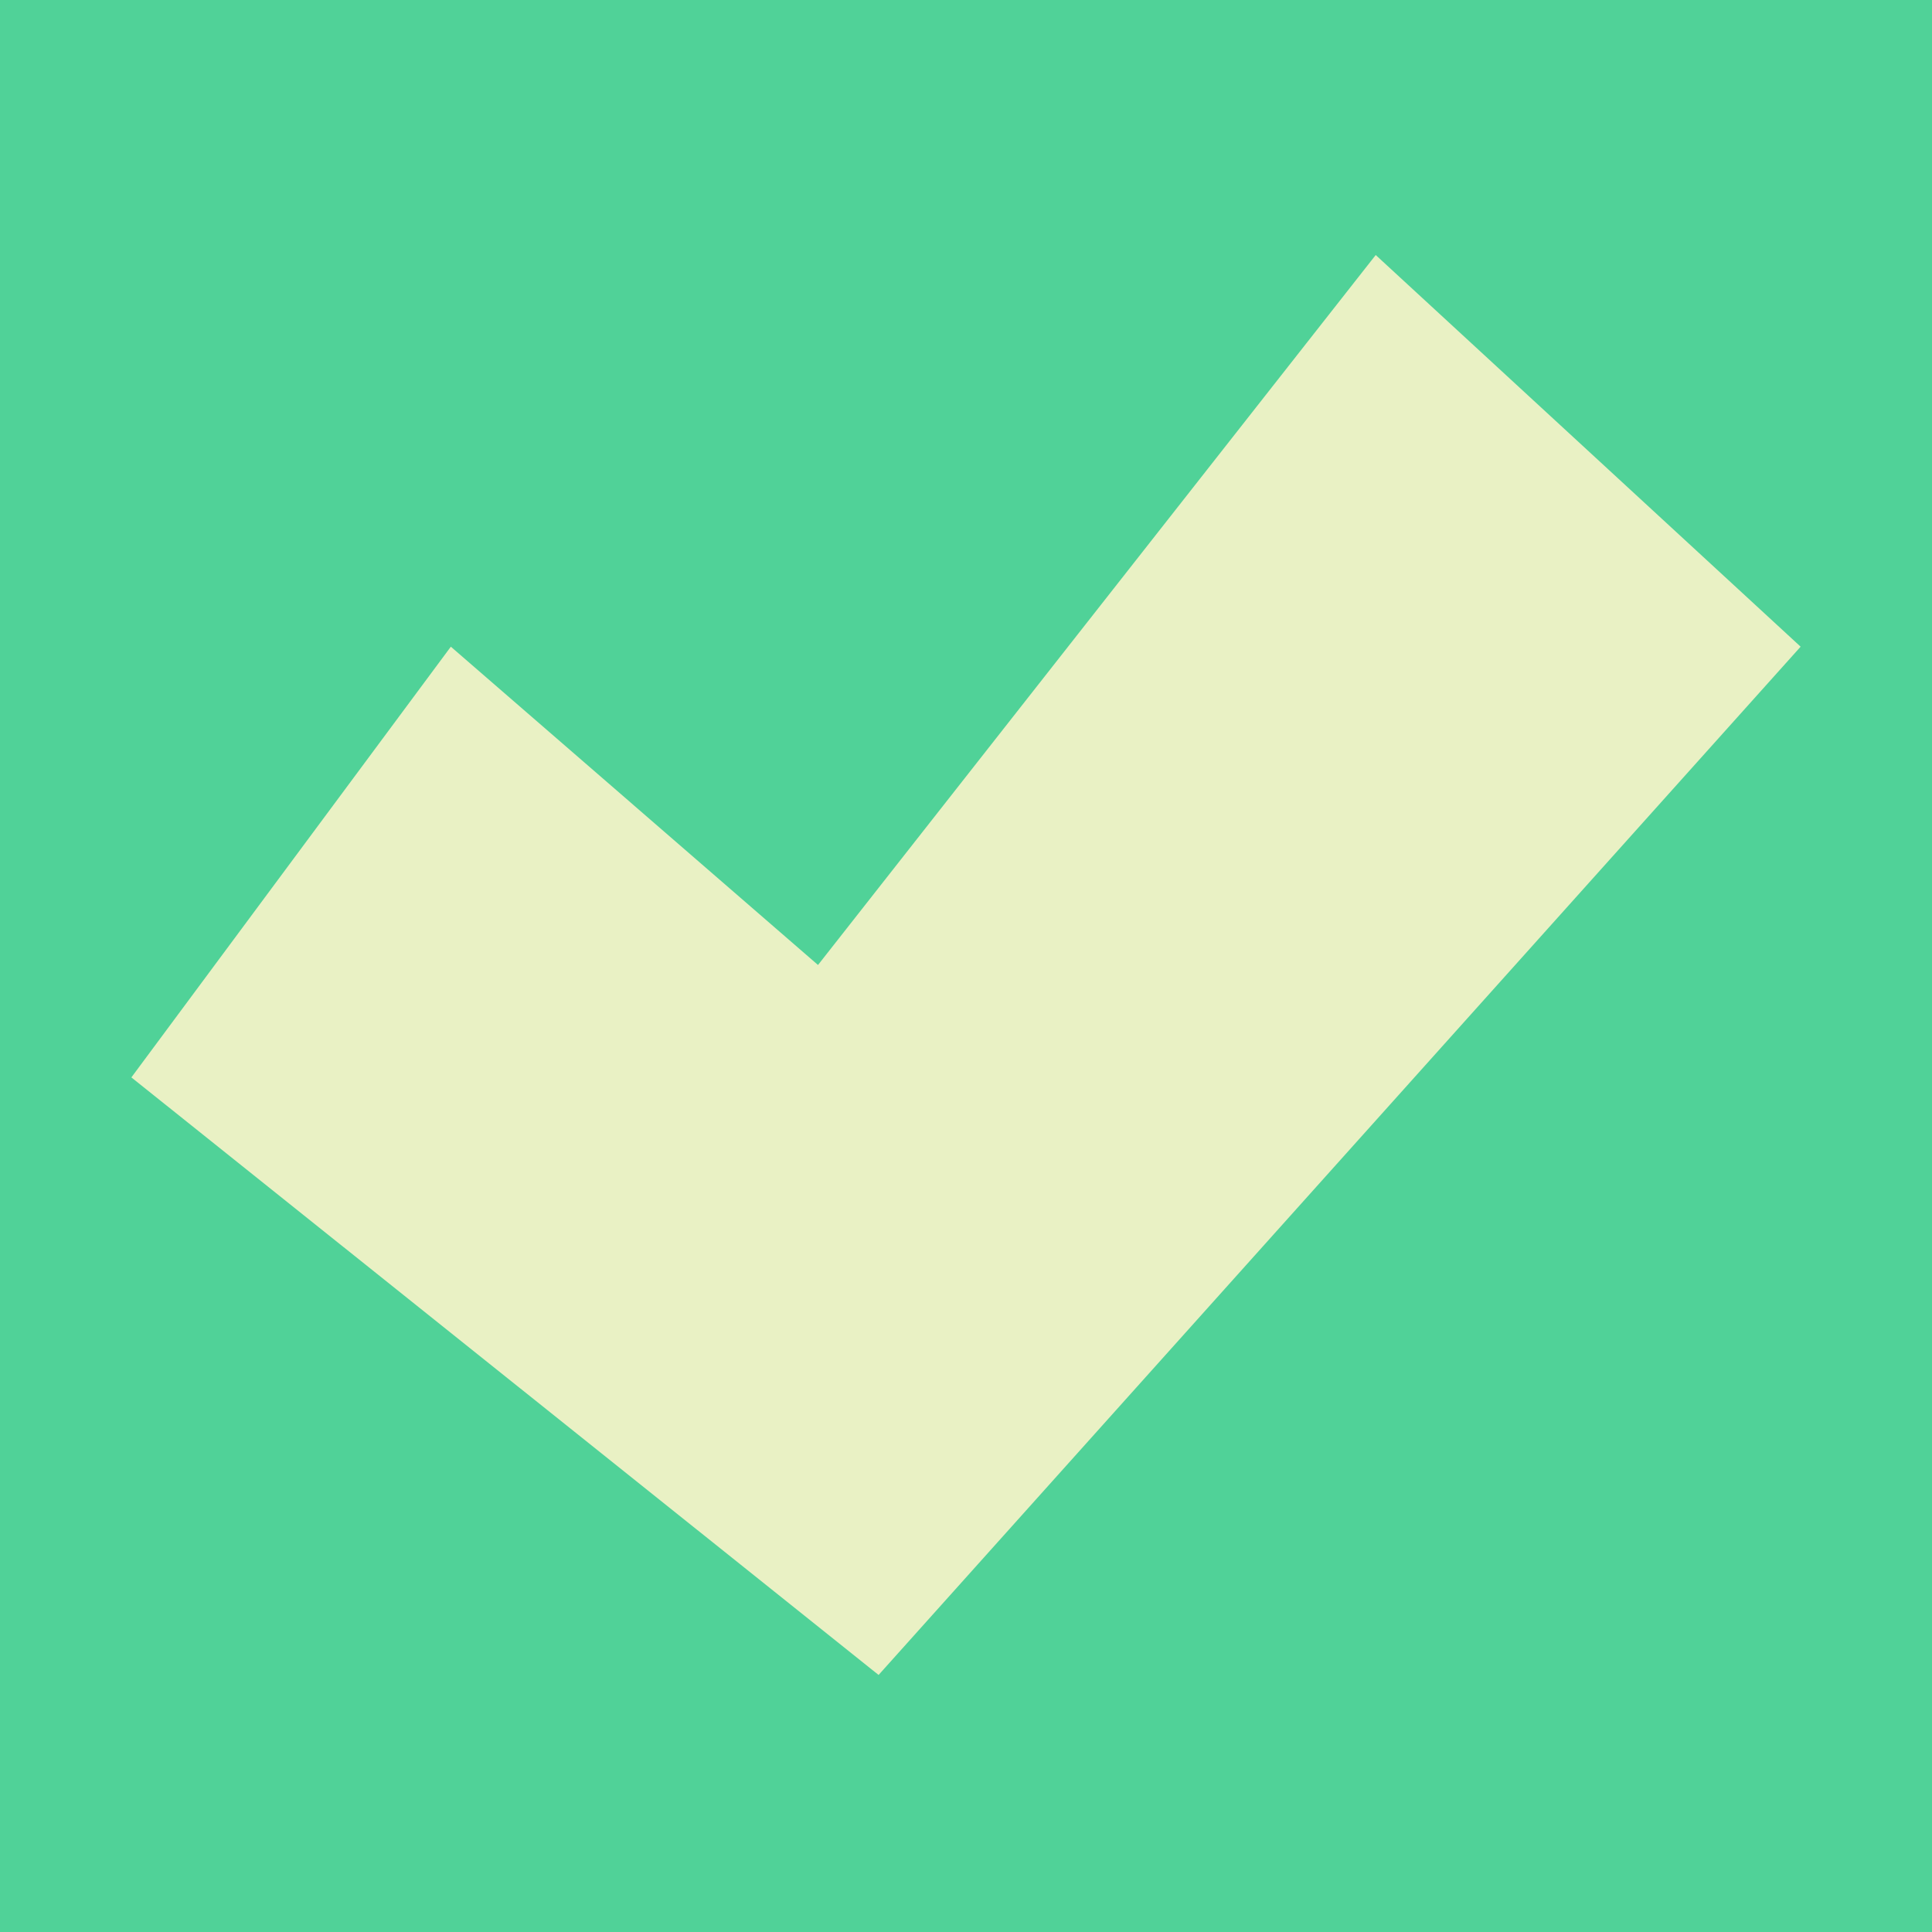
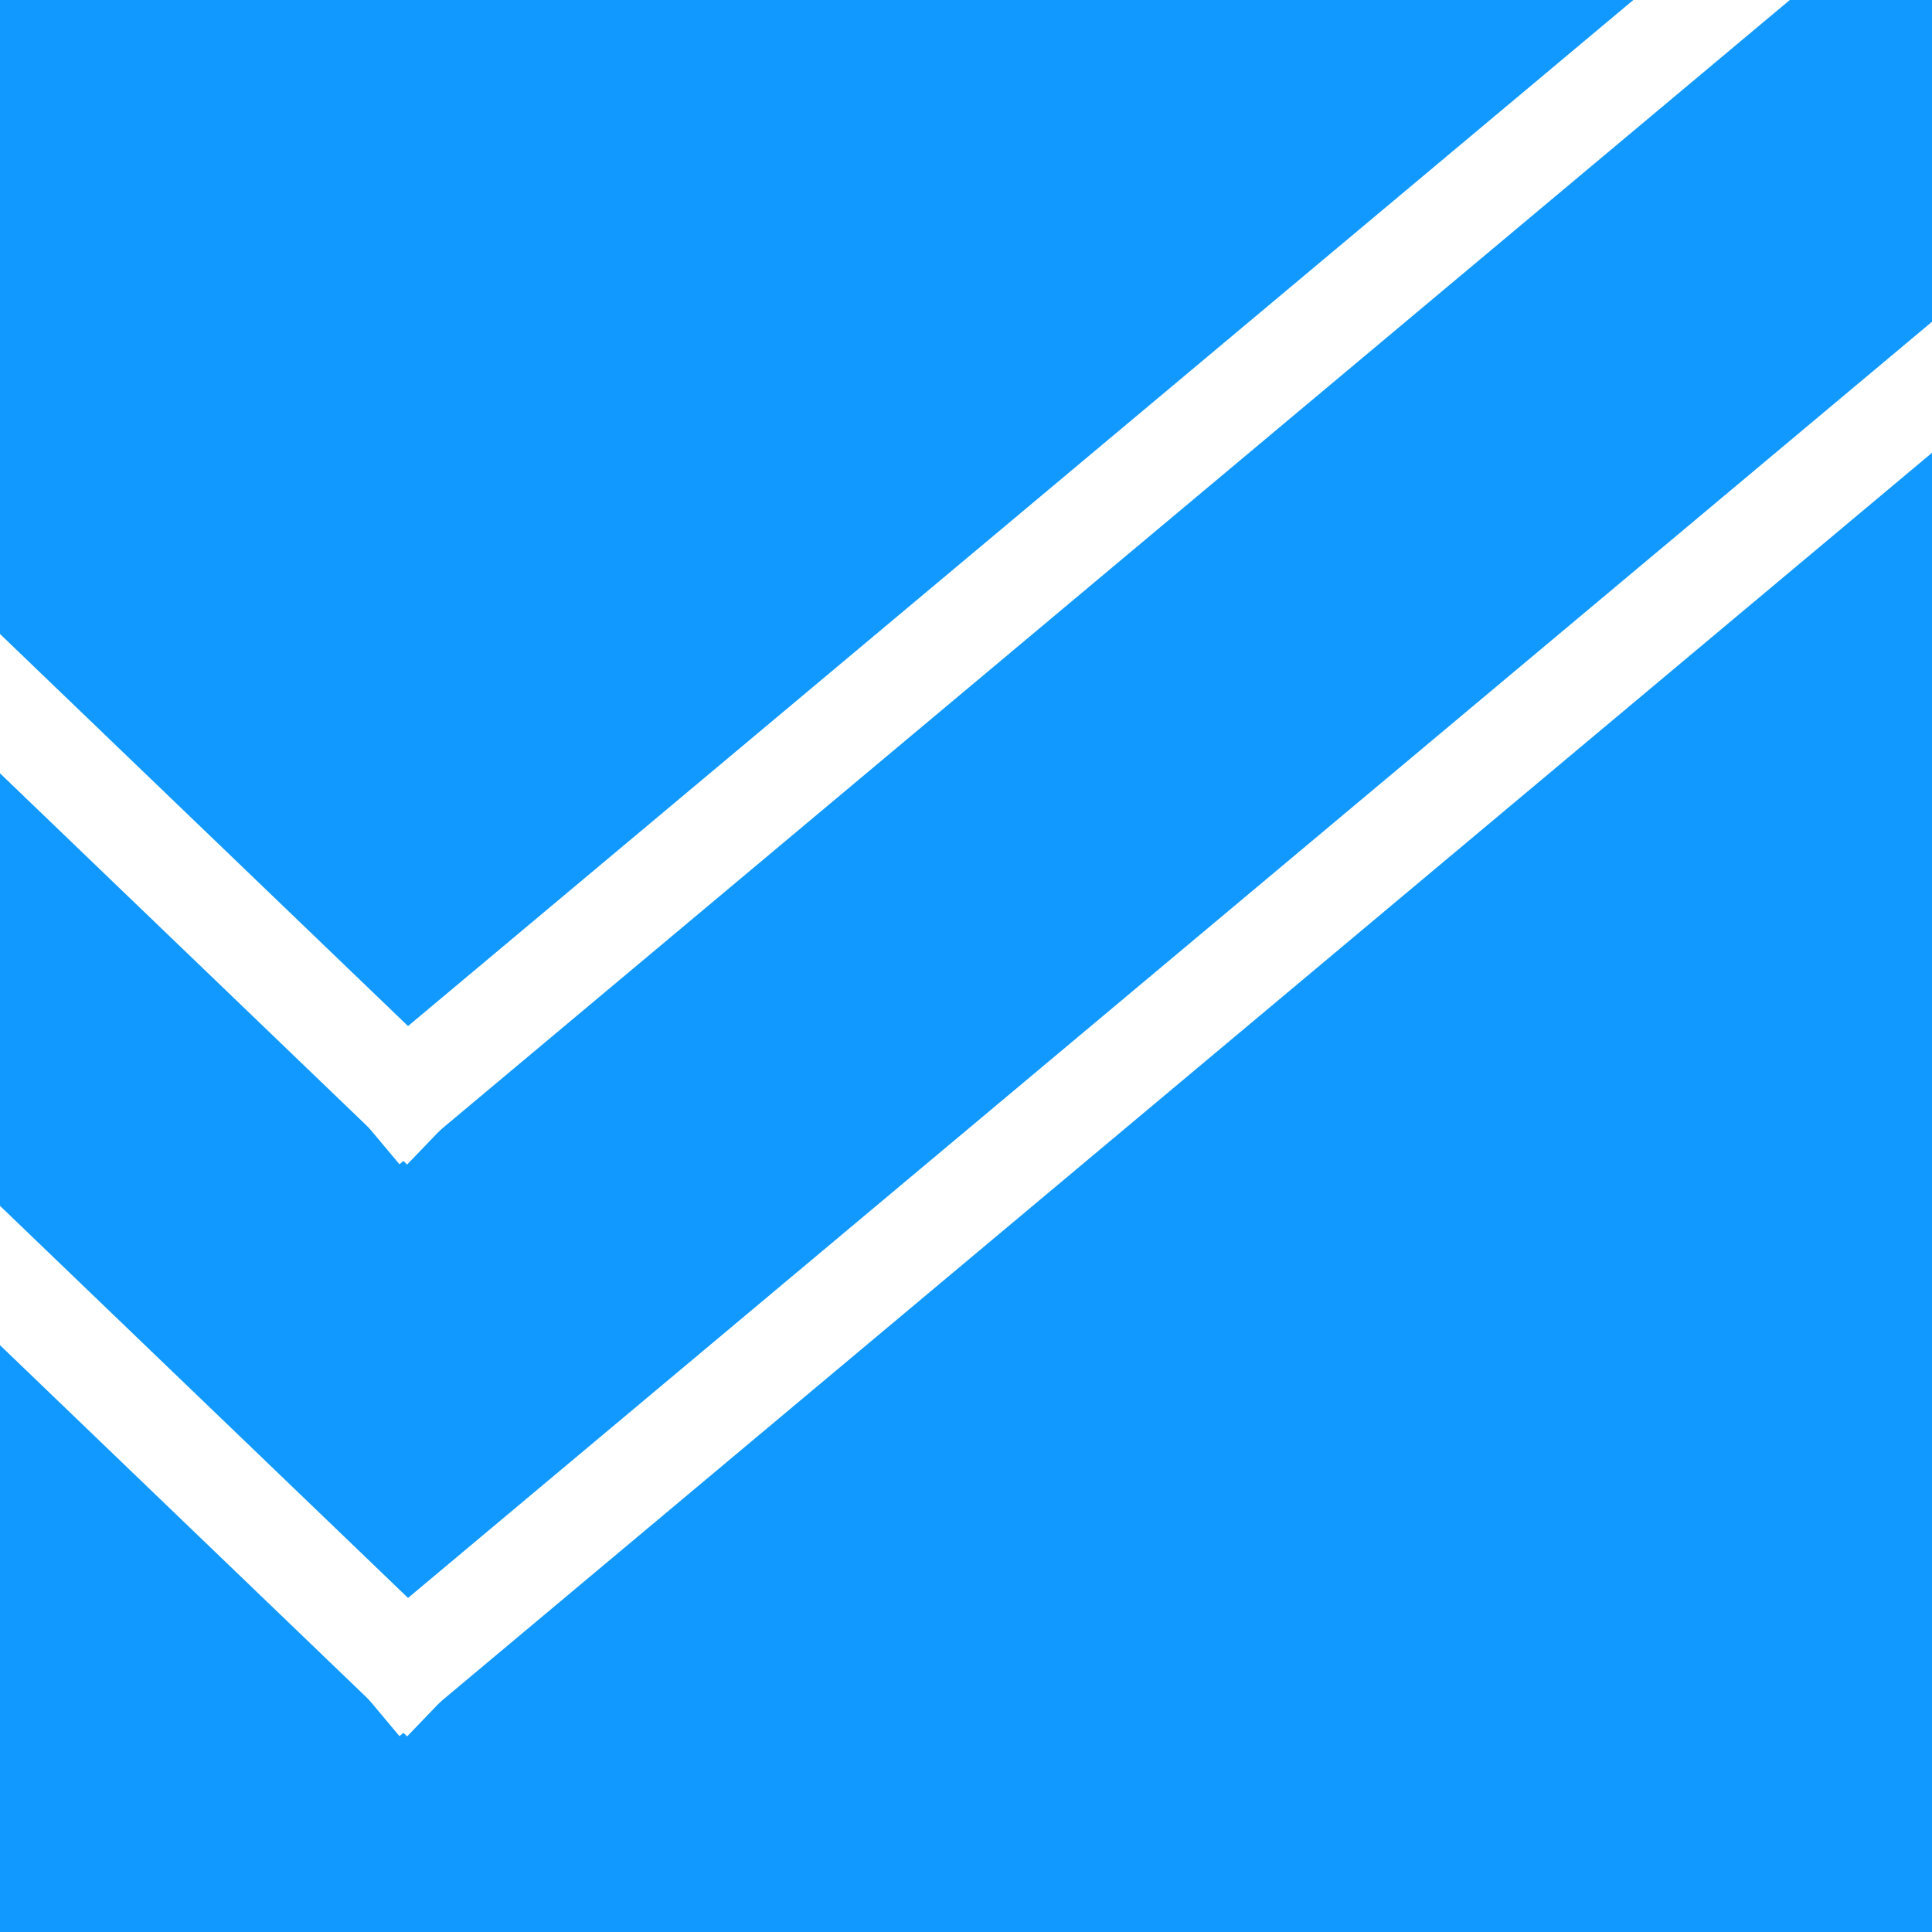
- <svg xmlns="http://www.w3.org/2000/svg" width="250px" height="250px" viewBox="0 0 250 250" version="1.1">
-   <defs />
+ <svg xmlns="http://www.w3.org/2000/svg" xmlns:xlink="http://www.w3.org/1999/xlink" width="250px" height="250px" viewBox="0 0 250 250" version="1.1">
+   <defs>
+     <rect id="path-1" x="0" y="0" width="250" height="250" />
+   </defs>
  <g id="Page-1" stroke="none" stroke-width="1" fill="none" fill-rule="evenodd">
-     <g id="artboard" transform="translate(-92, -121)">
-       <g id="view-todo" transform="translate(92, 121)">
-         <rect id="Rectangle-1" fill="#50D298" x="0" y="0" width="250" height="250" />
-         <polygon id="Combined-Shape" fill="#E9F1C4" points="113.689 216.738 17 139.415 58.339 83.681 105.849 124.869 178.017 33 233 83.681" />
+     <g id="Artboard-4" transform="translate(-89, -106)">
+       <g id="view-todo" transform="translate(89, 106)">
+         <g id="Combined-Shape-+-Group-+-Group-Mask">
+           <mask id="mask-2" fill="white">
+             <use xlink:href="#path-1" />
+           </mask>
+           <use id="Mask" fill="#1199FF" xlink:href="#path-1" />
+           <g id="Group" mask="url(#mask-2)" stroke-linecap="square" stroke="#FFFFFF" stroke-width="13">
+             <g transform="translate(-76, 9)" id="Line">
+               <path d="M128.5,206.5 L374.5,0.5" />
+               <path d="M128.5,206.5 L0.5,83.5" />
+             </g>
+           </g>
+           <g id="Group" mask="url(#mask-2)" stroke-linecap="square" stroke="#FFFFFF" stroke-width="13">
+             <g transform="translate(-76, -65)" id="Line">
+               <path d="M128.5,206.5 L374.5,0.5" />
+               <path d="M128.5,206.5 L0.5,83.5" />
+             </g>
+           </g>
+         </g>
      </g>
    </g>
  </g>
</svg>
